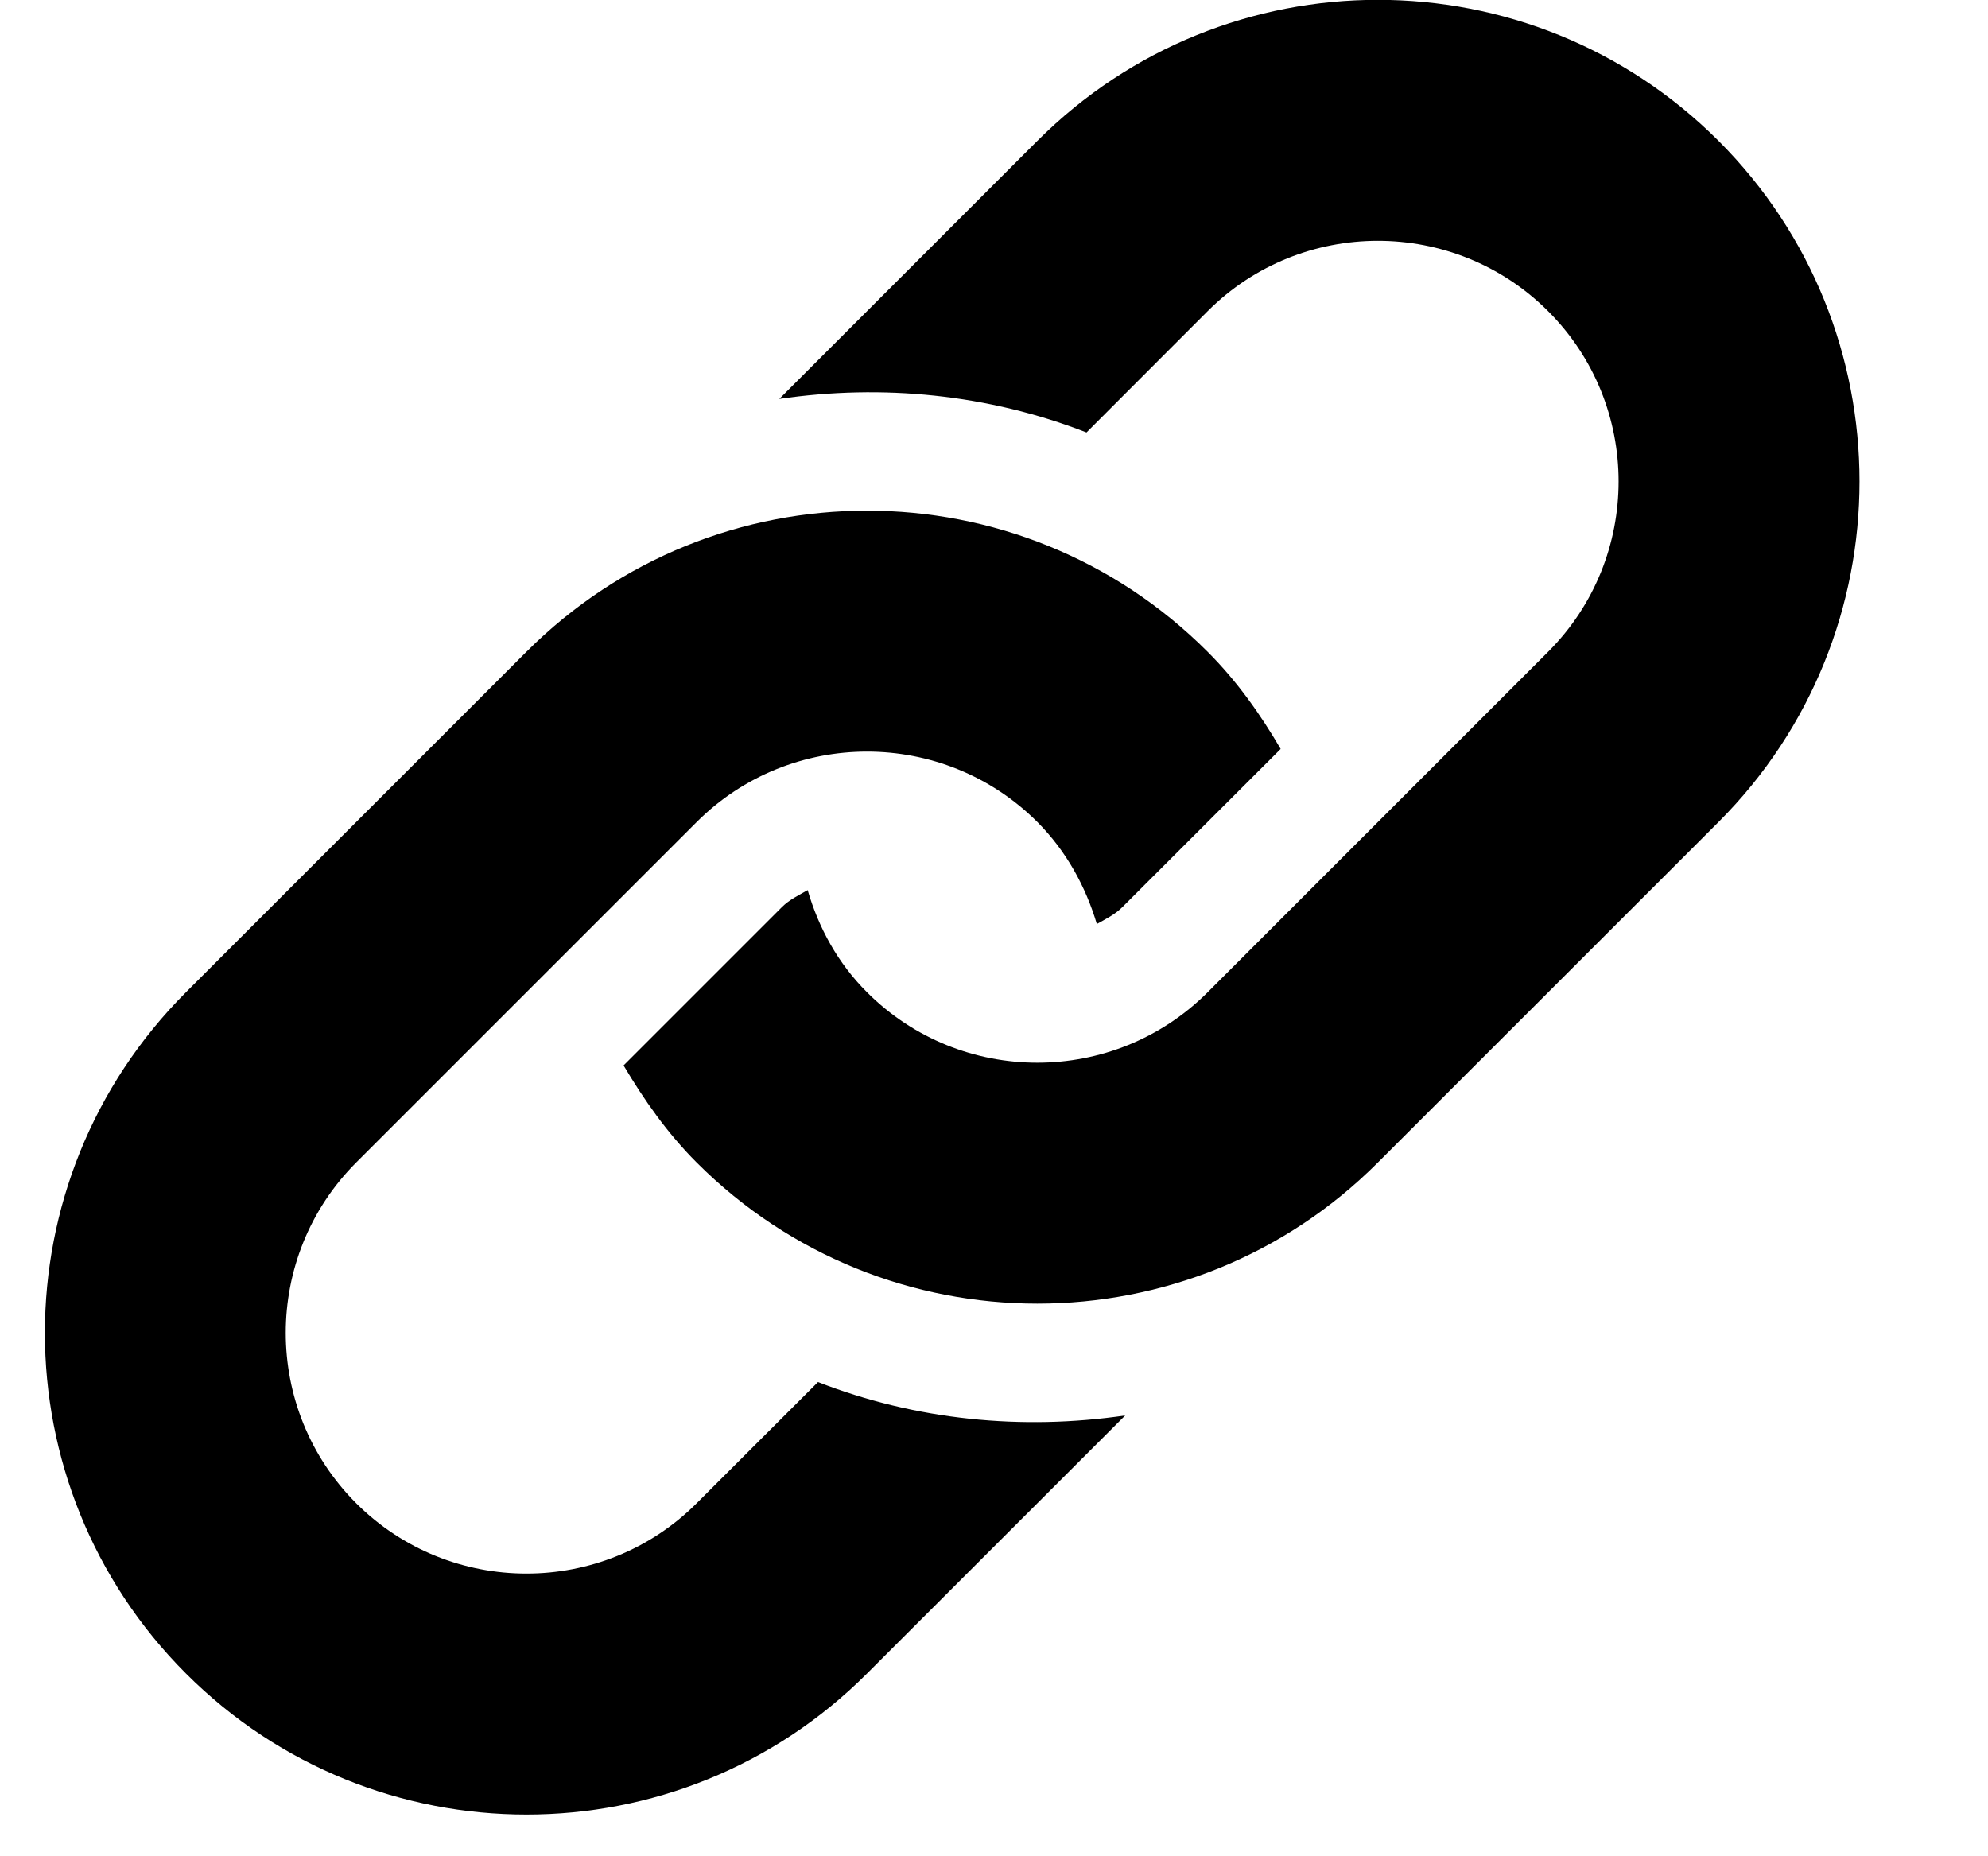
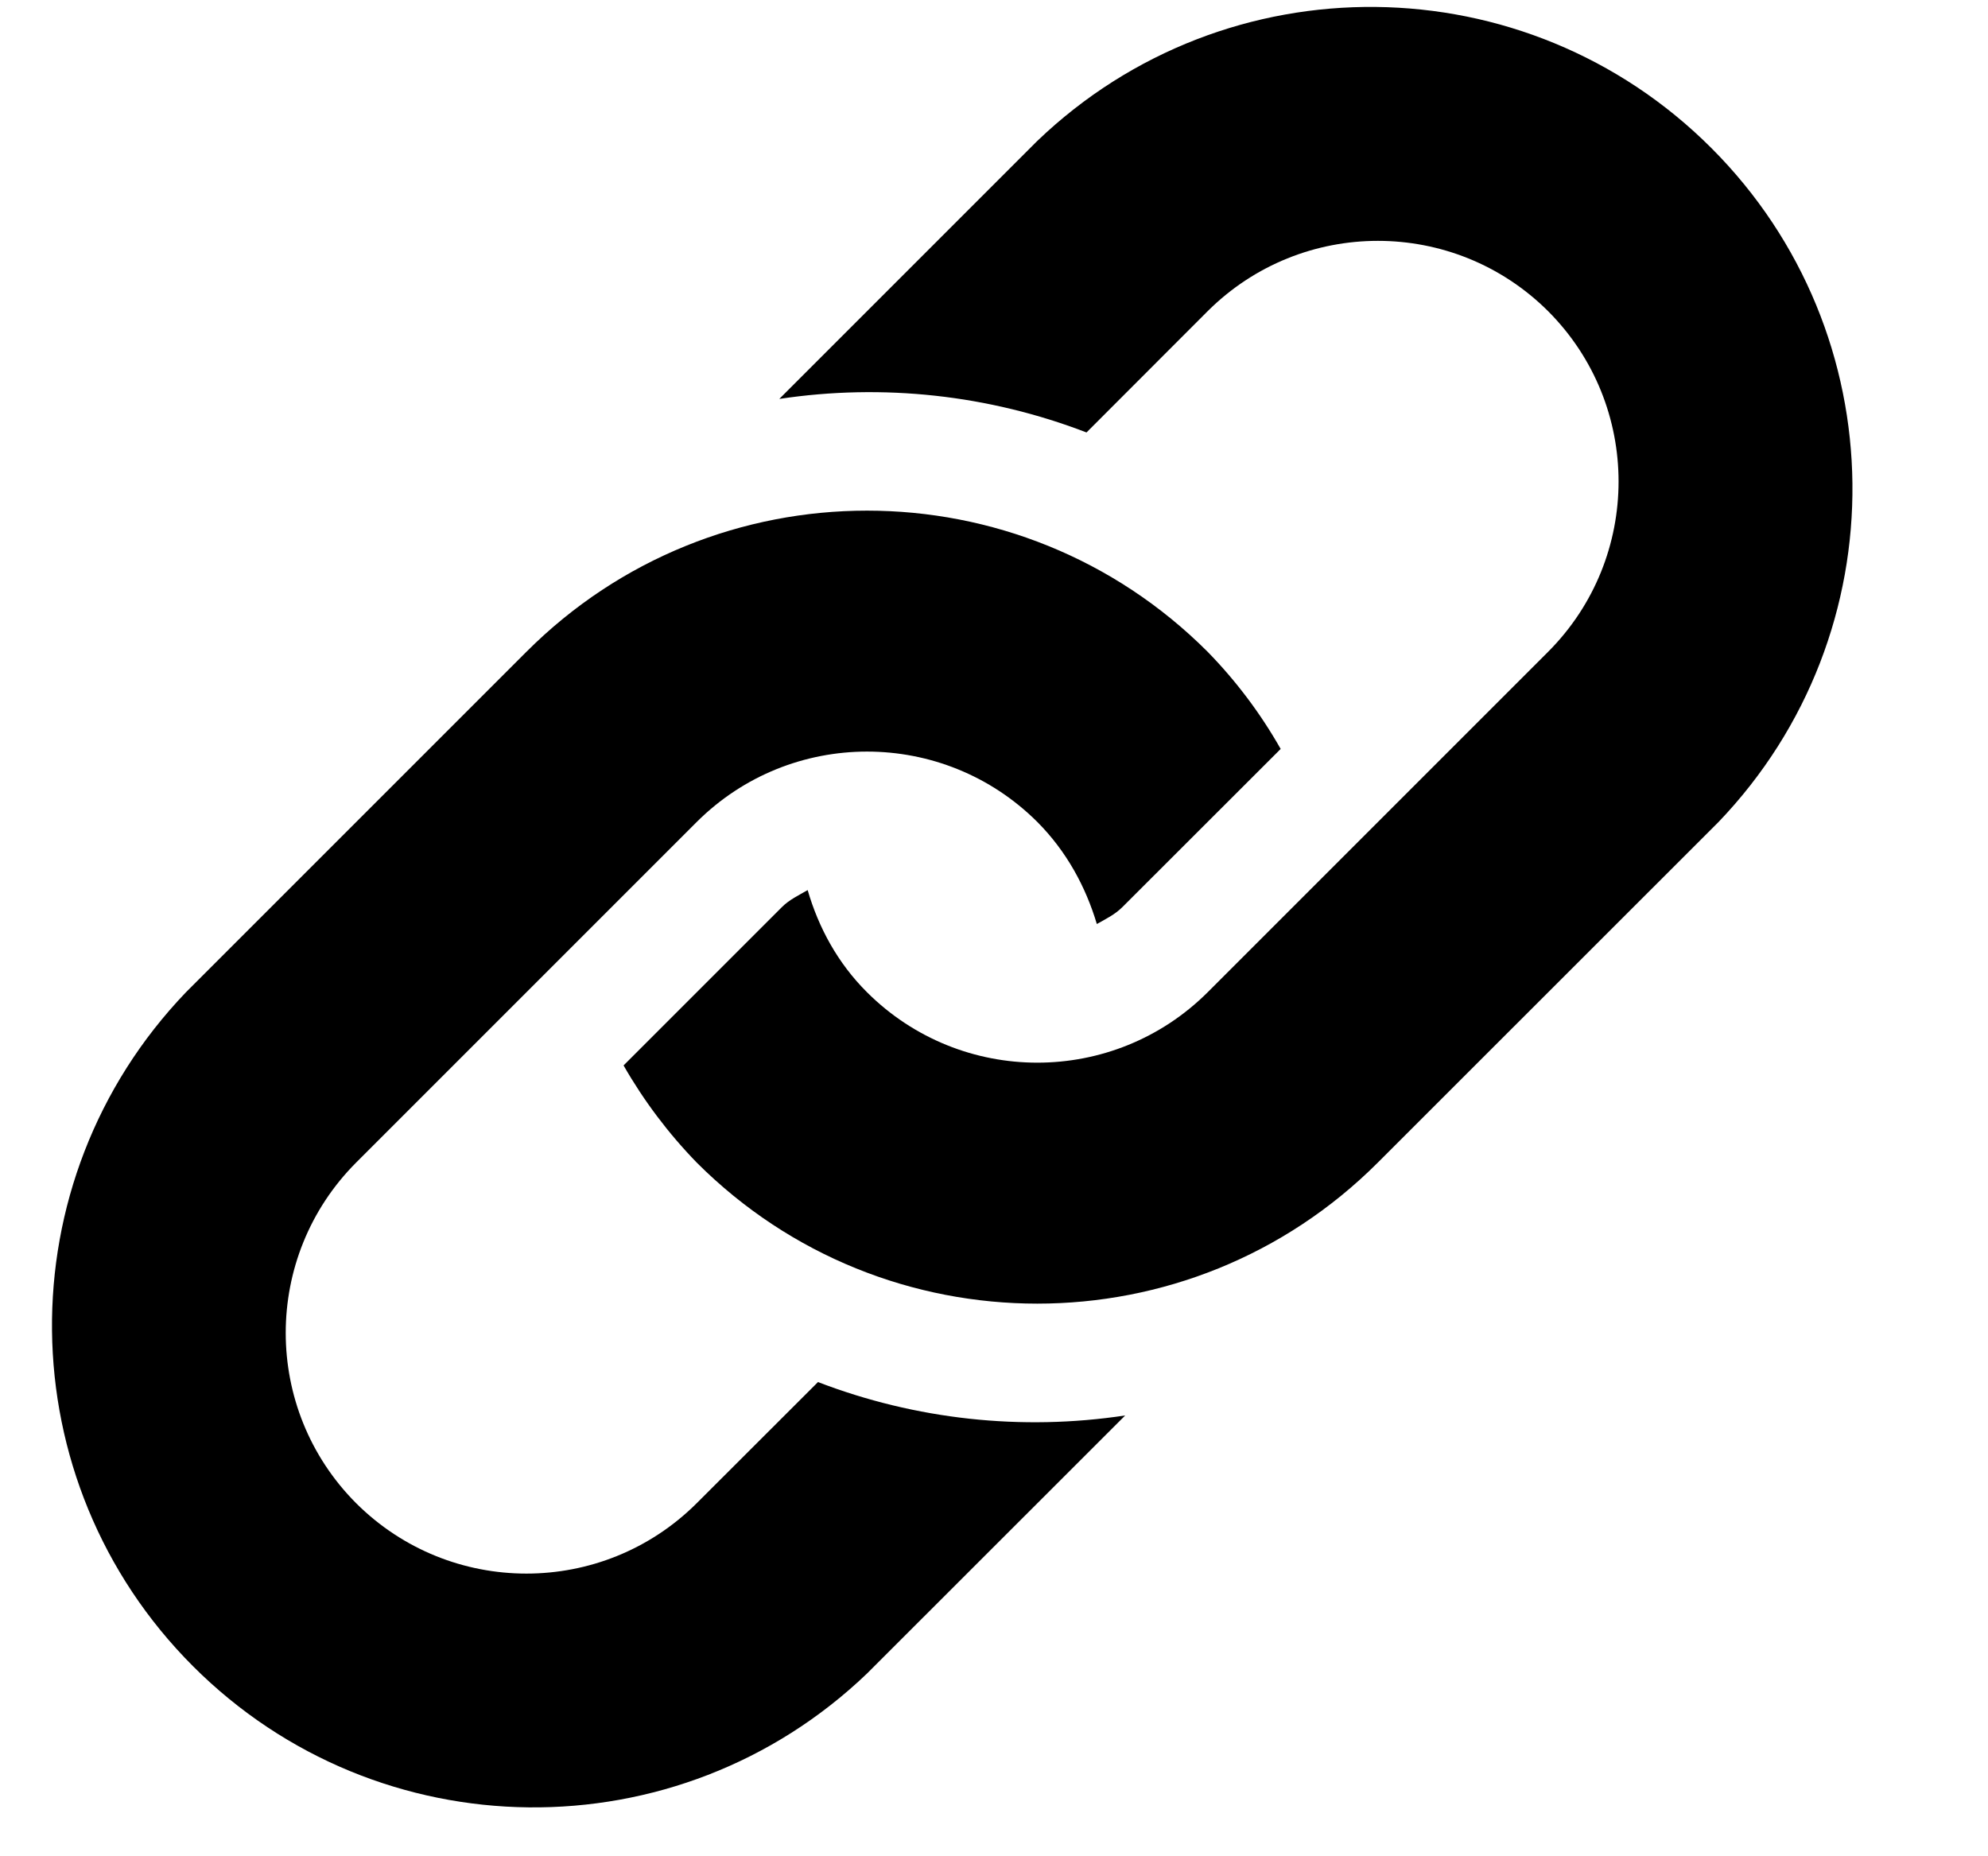
- <svg xmlns="http://www.w3.org/2000/svg" width="15px" height="14px">
-   <g>
-     <path d="M12.967,6.202 L10.396,8.772 C8.978,10.191 6.676,10.191 5.257,8.772 C5.034,8.549 4.859,8.298 4.705,8.039 L5.900,6.844 C5.956,6.788 6.027,6.755 6.094,6.716 C6.176,6.998 6.320,7.266 6.542,7.487 C7.251,8.196 8.404,8.195 9.112,7.487 L11.681,4.918 C12.390,4.209 12.390,3.056 11.681,2.348 C10.973,1.640 9.820,1.640 9.112,2.348 L8.198,3.263 C7.456,2.974 6.657,2.896 5.880,3.010 L7.827,1.063 C9.246,-0.356 11.547,-0.356 12.967,1.063 C14.385,2.482 14.385,4.783 12.967,6.202 ZM6.172,10.428 L5.257,11.342 C4.549,12.050 3.396,12.050 2.687,11.342 C1.979,10.633 1.979,9.481 2.687,8.772 L5.257,6.202 C5.966,5.494 7.118,5.494 7.827,6.202 C8.048,6.424 8.192,6.691 8.276,6.972 C8.343,6.934 8.412,6.901 8.469,6.844 L9.663,5.651 C9.511,5.391 9.335,5.141 9.112,4.918 C7.693,3.498 5.391,3.498 3.972,4.918 L1.403,7.487 C-0.016,8.907 -0.016,11.207 1.403,12.627 C2.822,14.046 5.123,14.046 6.542,12.627 L8.490,10.680 C7.711,10.794 6.912,10.716 6.172,10.428 Z" />
-   </g>
+ <svg xmlns="http://www.w3.org/2000/svg" width="15" height="14">
+   <path d="M12.967 6.202l-2.571 2.57a3.634 3.634 0 01-5.139 0 3.67 3.67 0 01-.552-.733L5.9 6.844c.056-.056.127-.089.194-.128.082.282.226.55.448.771a1.82 1.82 0 002.57 0l2.569-2.569a1.819 1.819 0 000-2.57 1.82 1.82 0 00-2.569 0l-.914.915A4.557 4.557 0 005.88 3.01l1.947-1.947a3.635 3.635 0 015.14 5.139zm-6.795 4.226l-.915.914a1.82 1.82 0 01-2.57 0 1.82 1.82 0 010-2.57l2.57-2.57a1.82 1.82 0 012.57 0c.221.222.365.489.449.77.067-.038.136-.071.193-.128l1.194-1.193a3.563 3.563 0 00-.551-.733 3.633 3.633 0 00-5.14 0L1.403 7.487a3.635 3.635 0 005.139 5.14L8.49 10.68a4.563 4.563 0 01-2.318-.252z" />
</svg>
